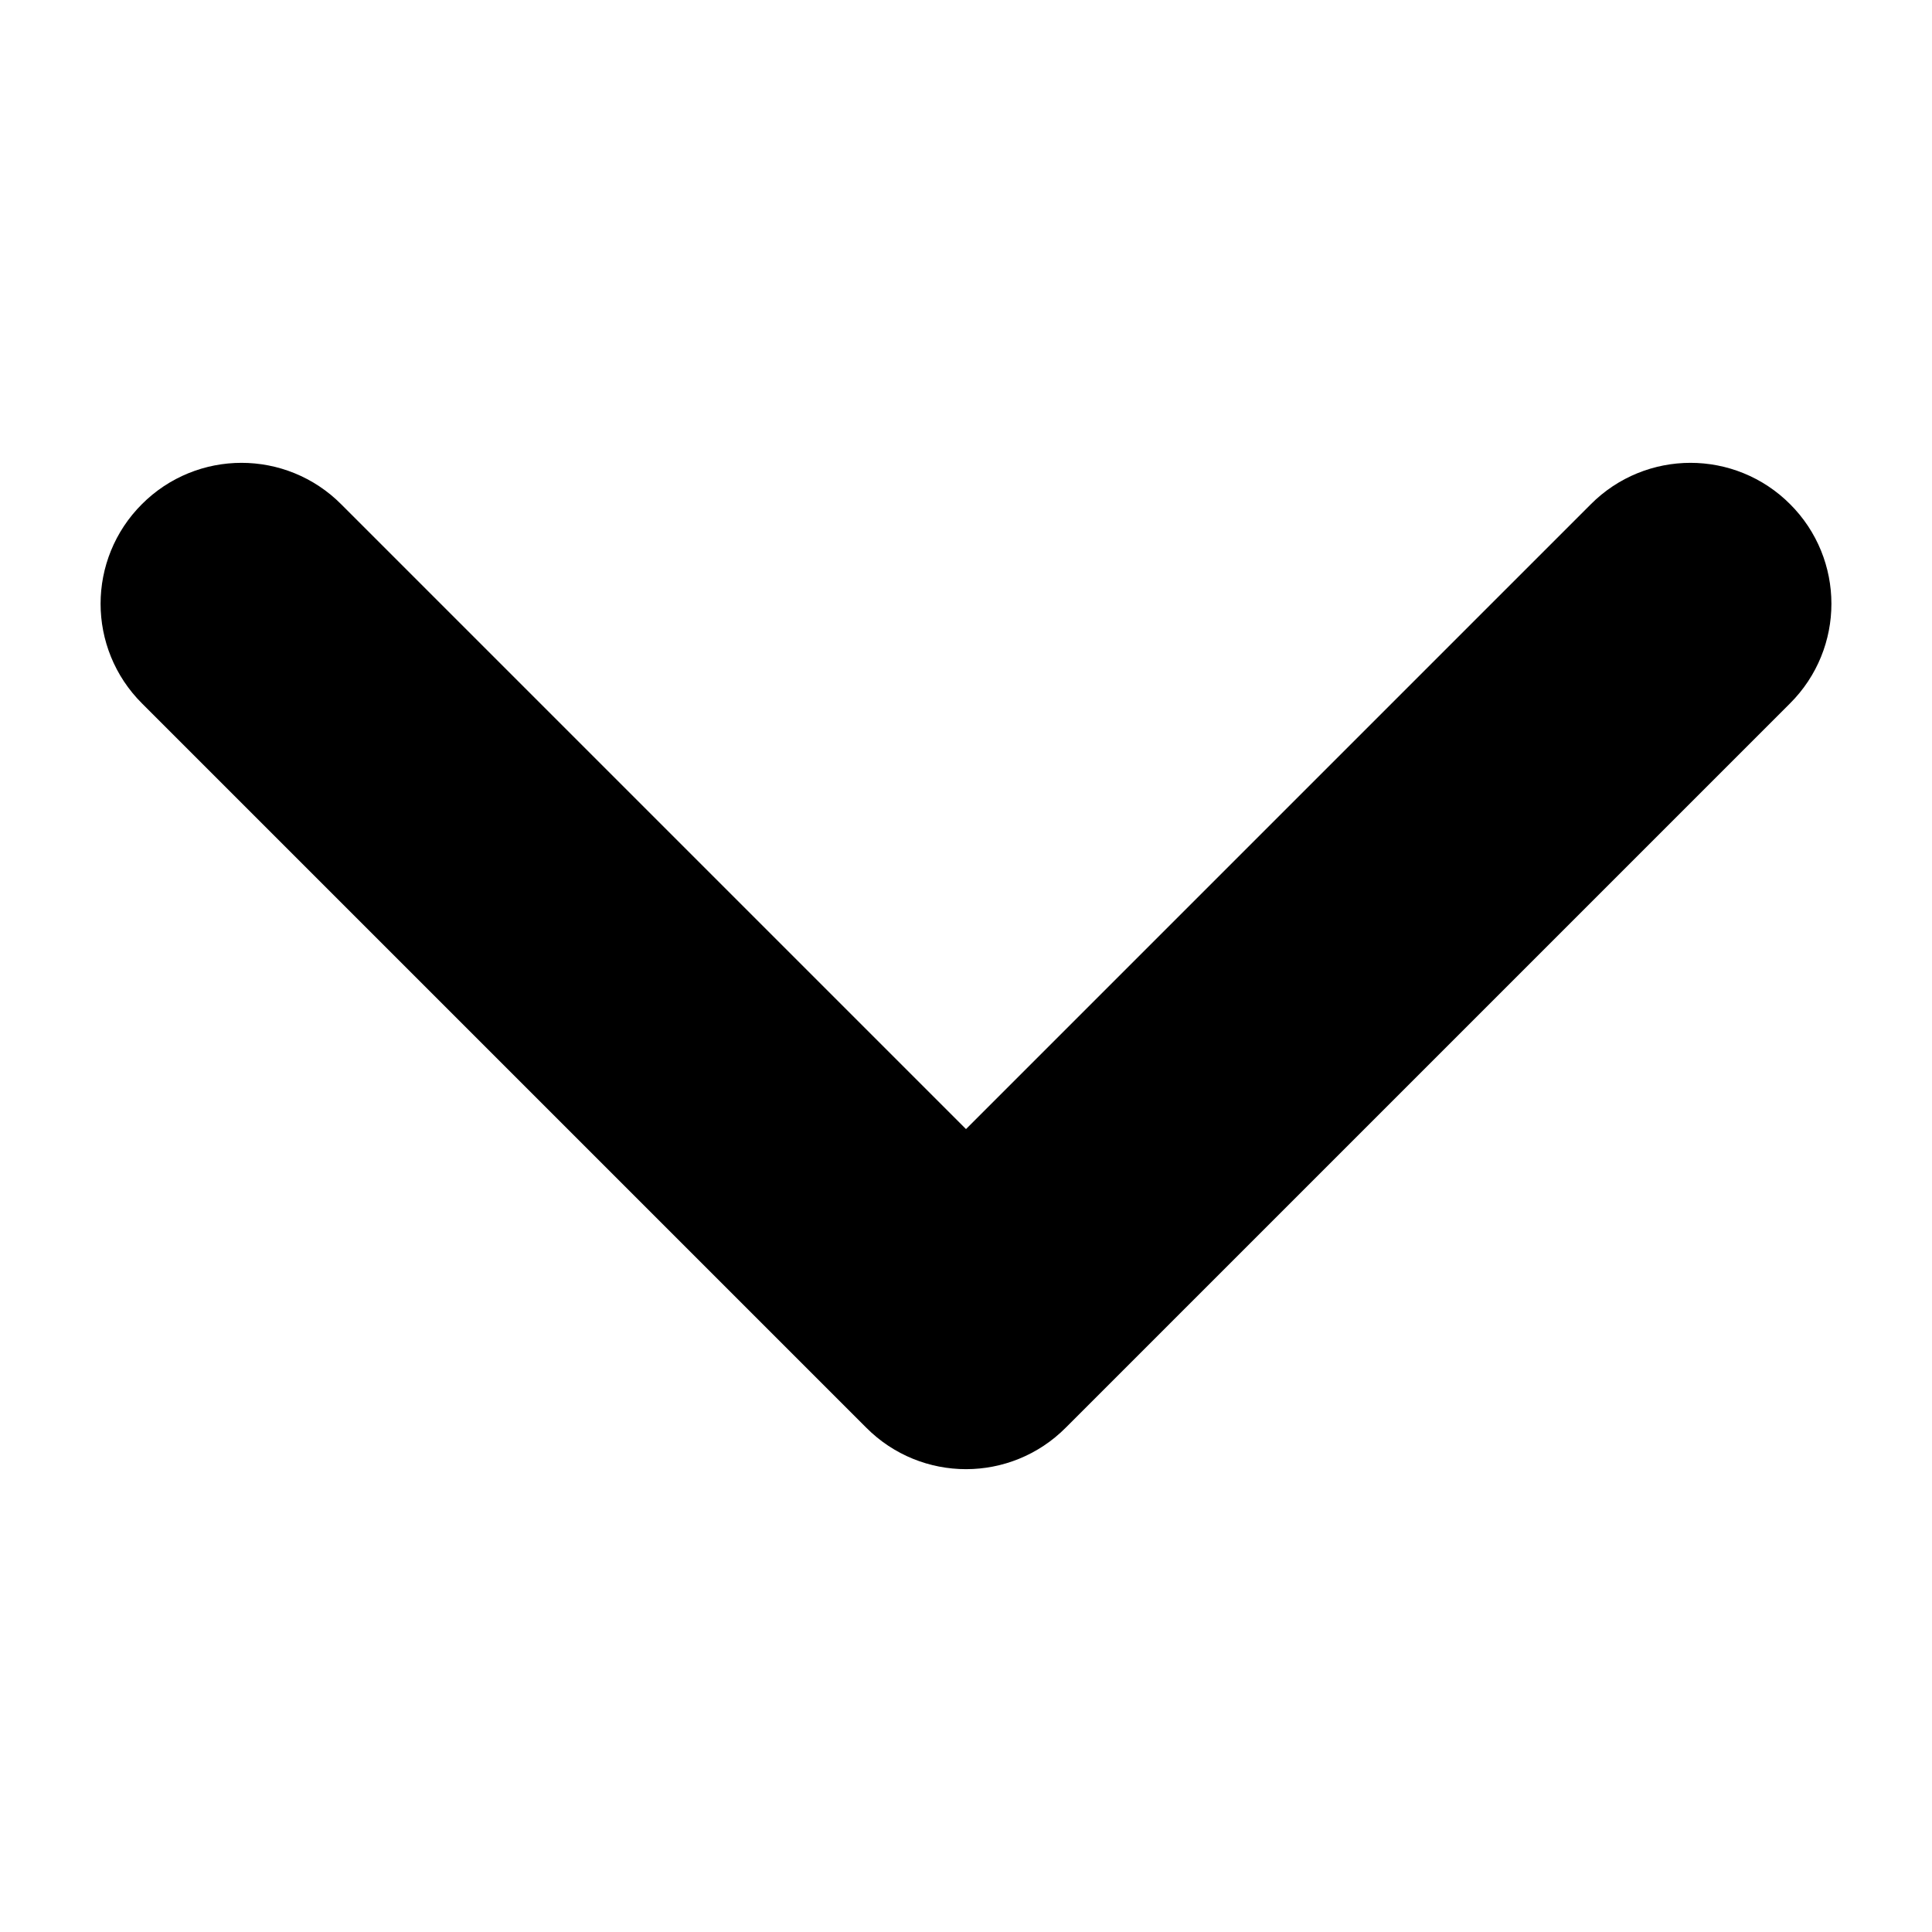
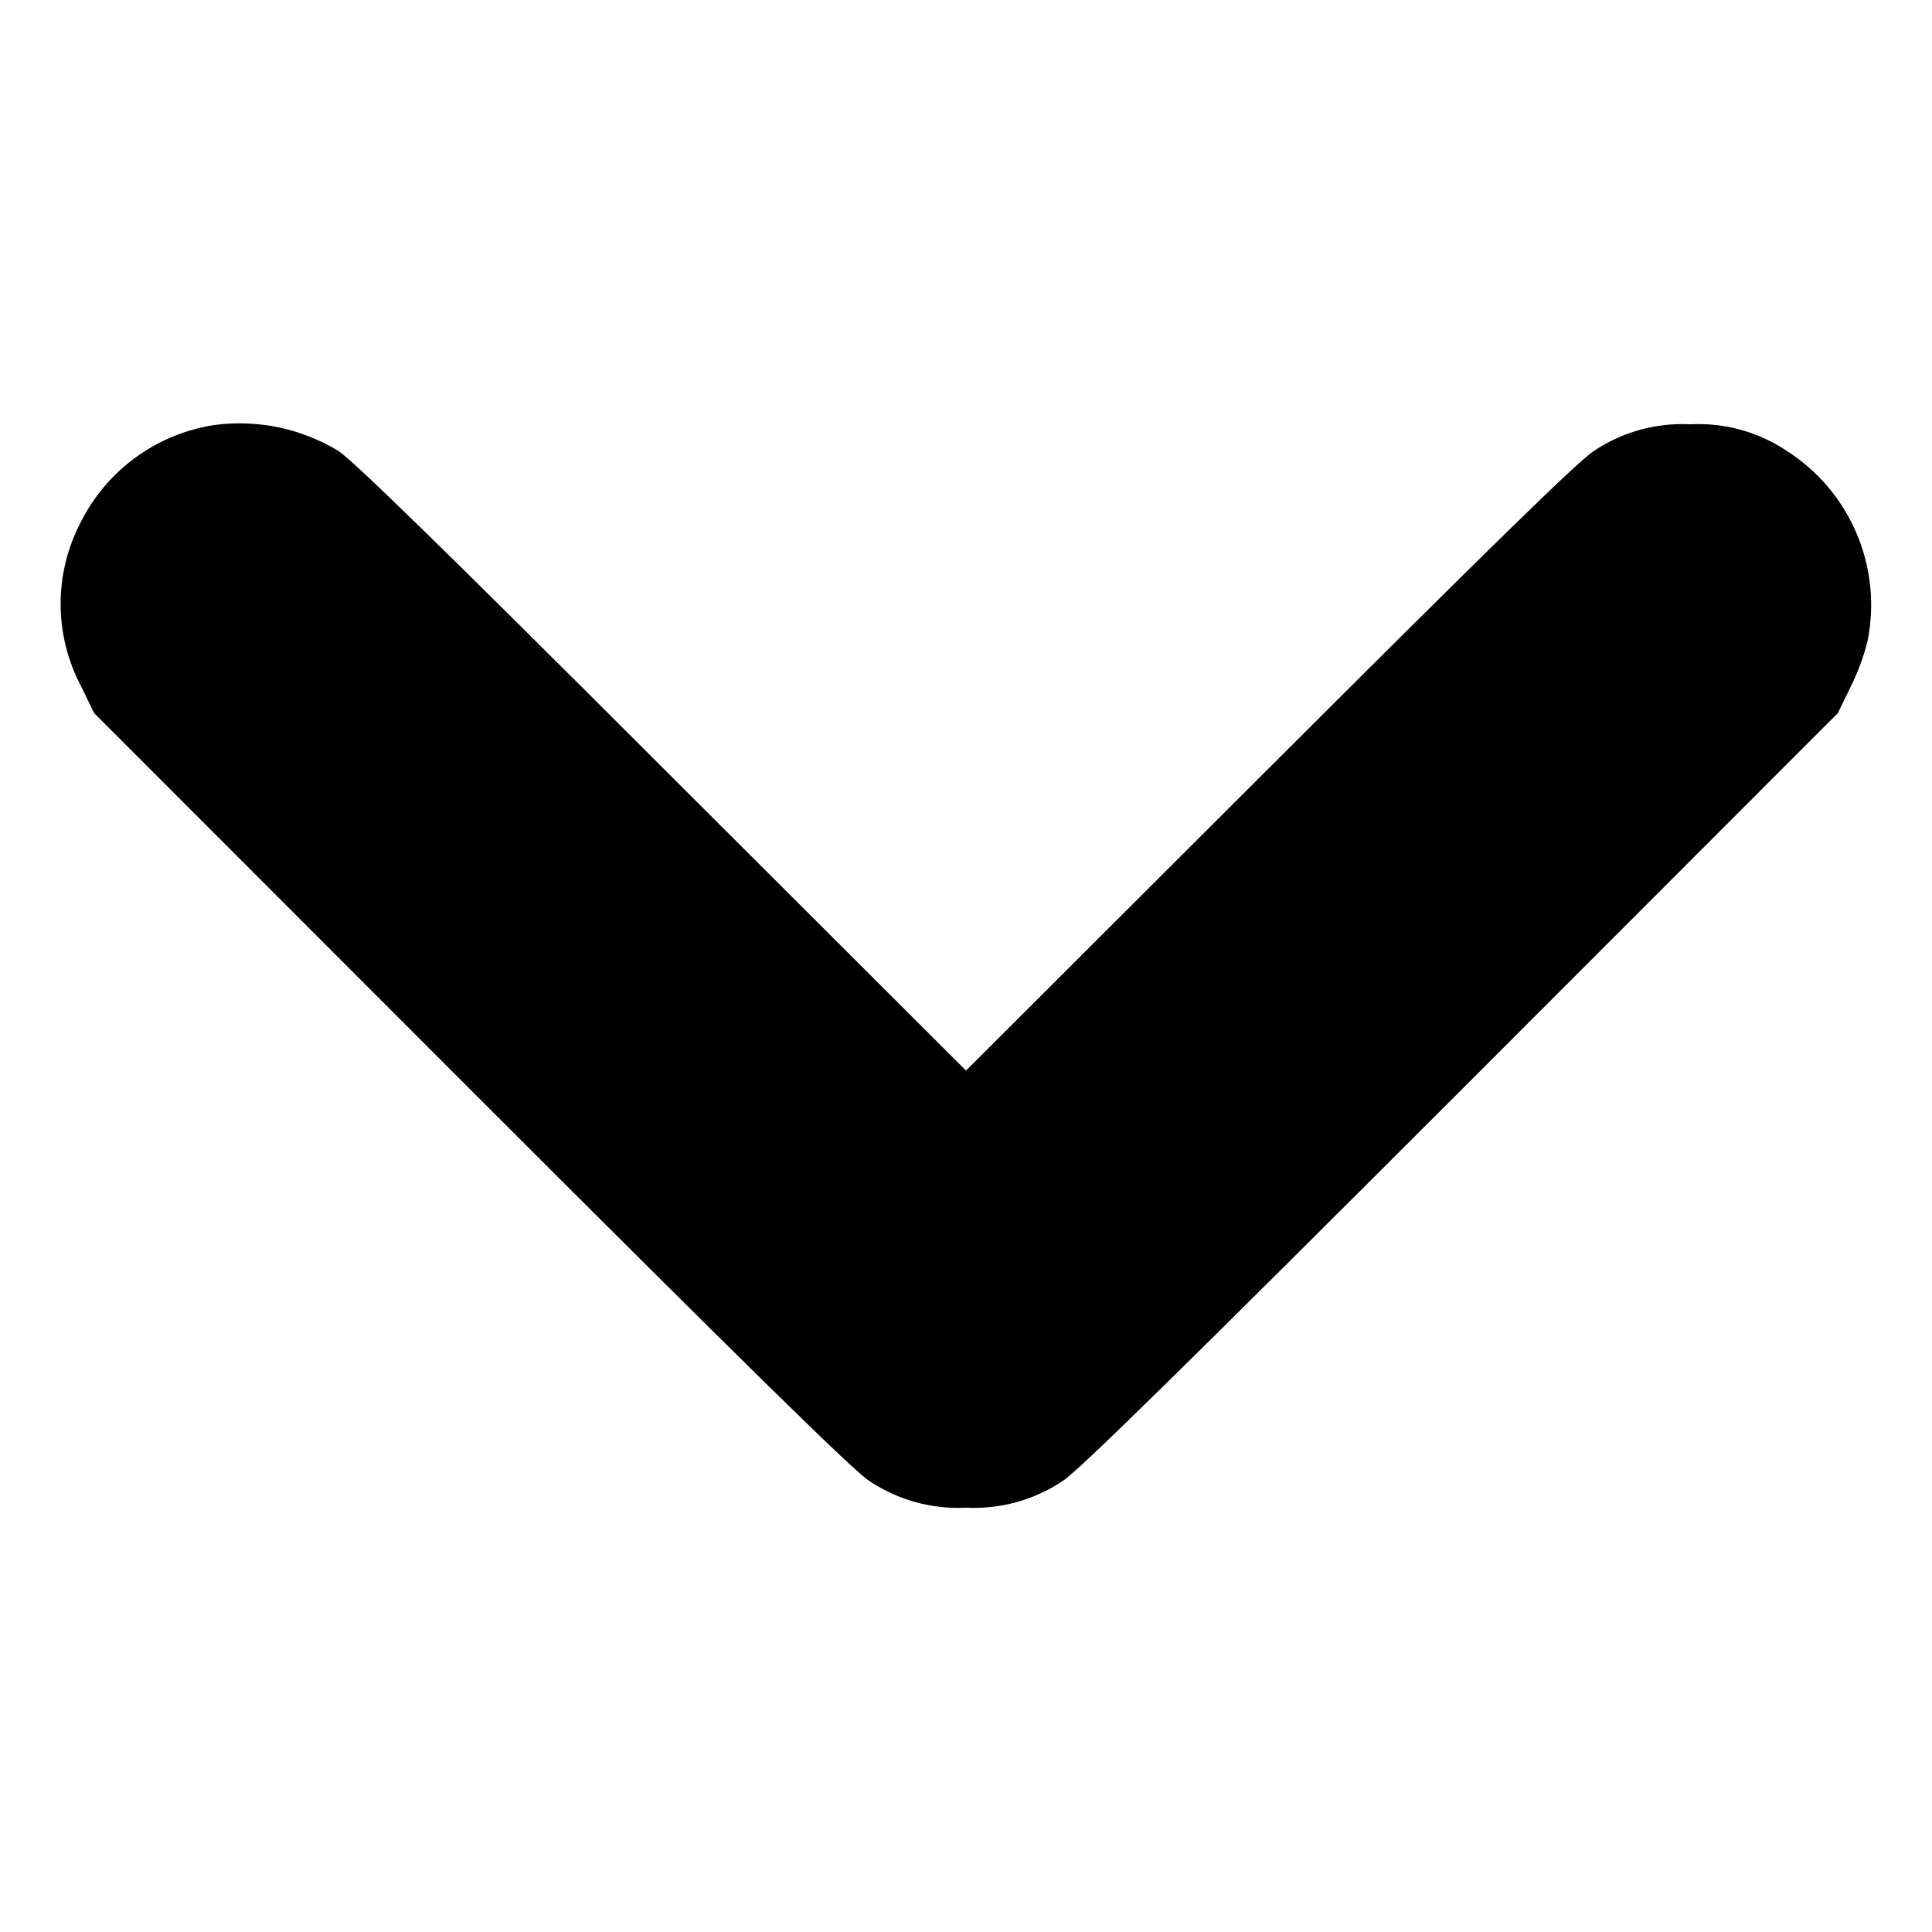
- <svg xmlns="http://www.w3.org/2000/svg" width="12" height="12" viewBox="0 0 12 12">
-   <path fill-rule="evenodd" clip-rule="evenodd" d="M1.235 3.485C1.381 3.338 1.619 3.338 1.765 3.485L6 7.72L10.235 3.485C10.381 3.338 10.619 3.338 10.765 3.485C10.912 3.631 10.912 3.869 10.765 4.015L6.265 8.515C6.119 8.662 5.881 8.662 5.735 8.515L1.235 4.015C1.088 3.869 1.088 3.631 1.235 3.485Z" fill="currentColor" stroke="currentColor" stroke-linecap="round" stroke-linejoin="round" />
+ <svg xmlns="http://www.w3.org/2000/svg" width="8" height="8" viewBox="0 0 8 8" fill="none">
+   <path d="M.887 1.76a.745.745 0 0 0-.555.407.728.728 0 0 0 .003.673l.055.113 1.562 1.563c1.149 1.149 1.584 1.576 1.647 1.616A.66.66 0 0 0 4 6.243a.66.66 0 0 0 .401-.111c.063-.04.498-.467 1.647-1.616L7.61 2.953l.055-.113a.94.94 0 0 0 .068-.185.757.757 0 0 0-.339-.791A.654.654 0 0 0 7 1.757a.656.656 0 0 0-.401.111c-.062.039-.432.401-1.342 1.31L4 4.433 2.743 3.178c-.913-.913-1.28-1.27-1.342-1.311a.79.79 0 0 0-.514-.107" fill="currentColor" fill-rule="evenodd" />
</svg>
